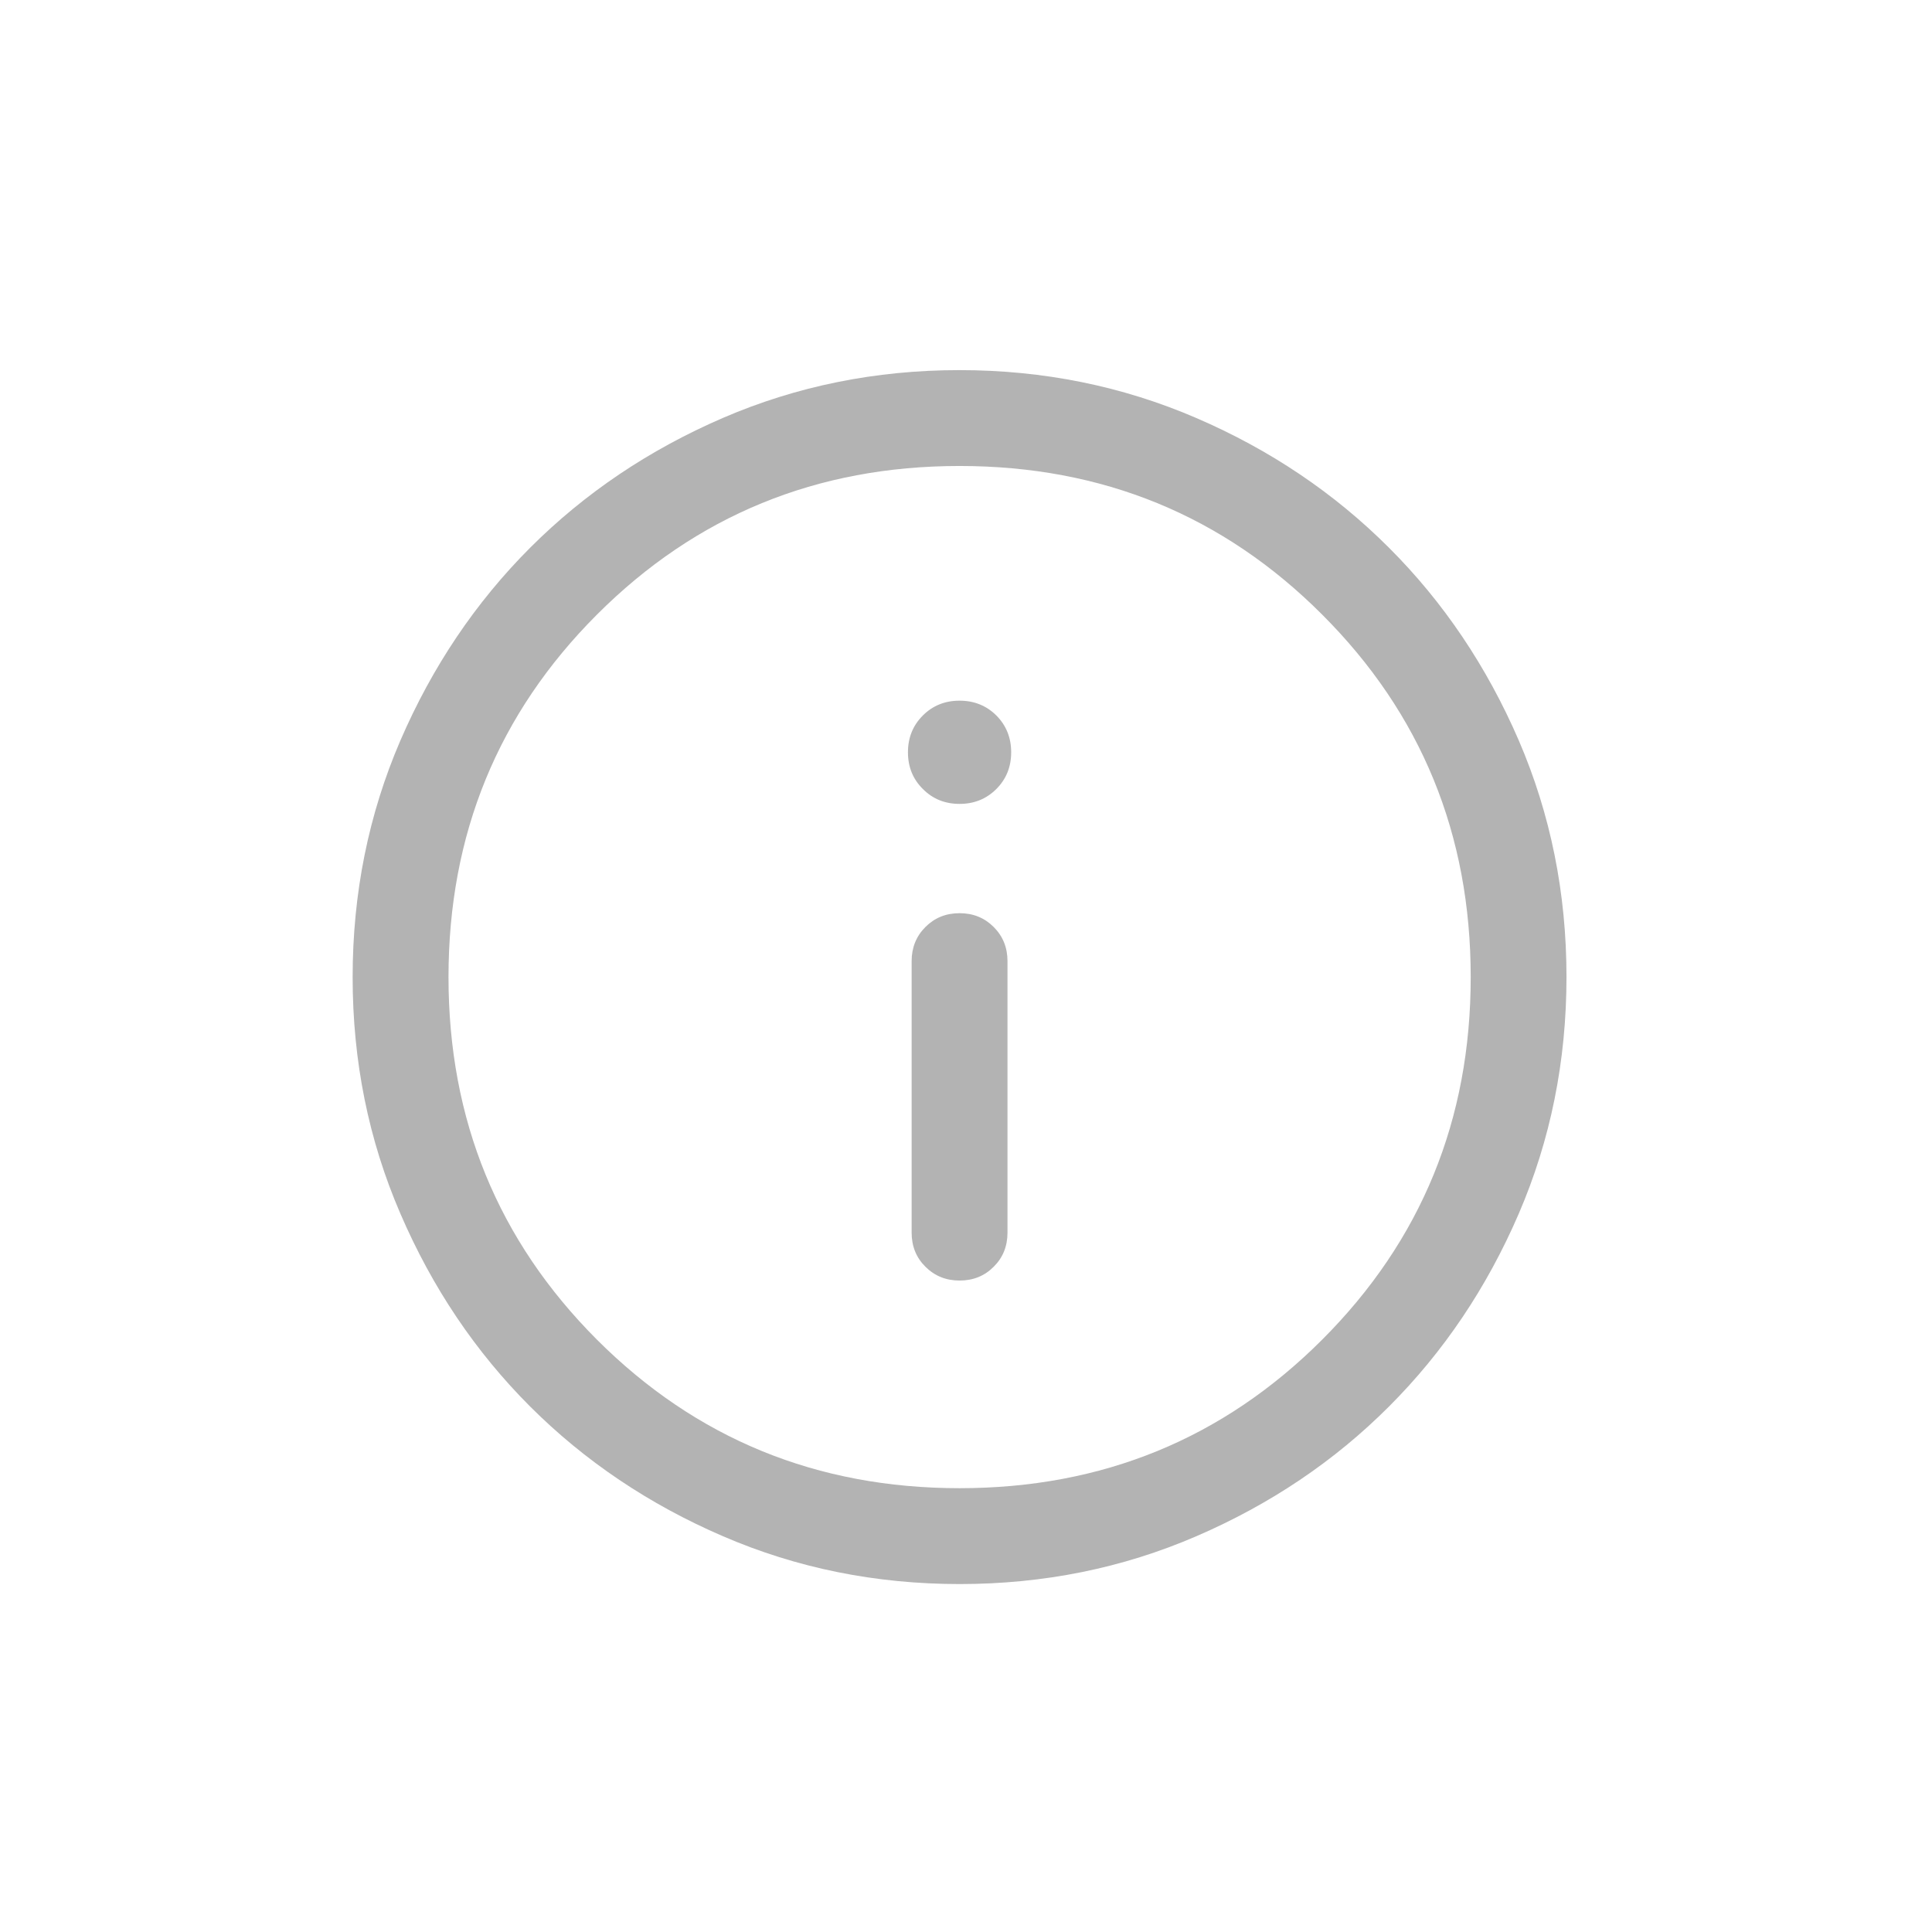
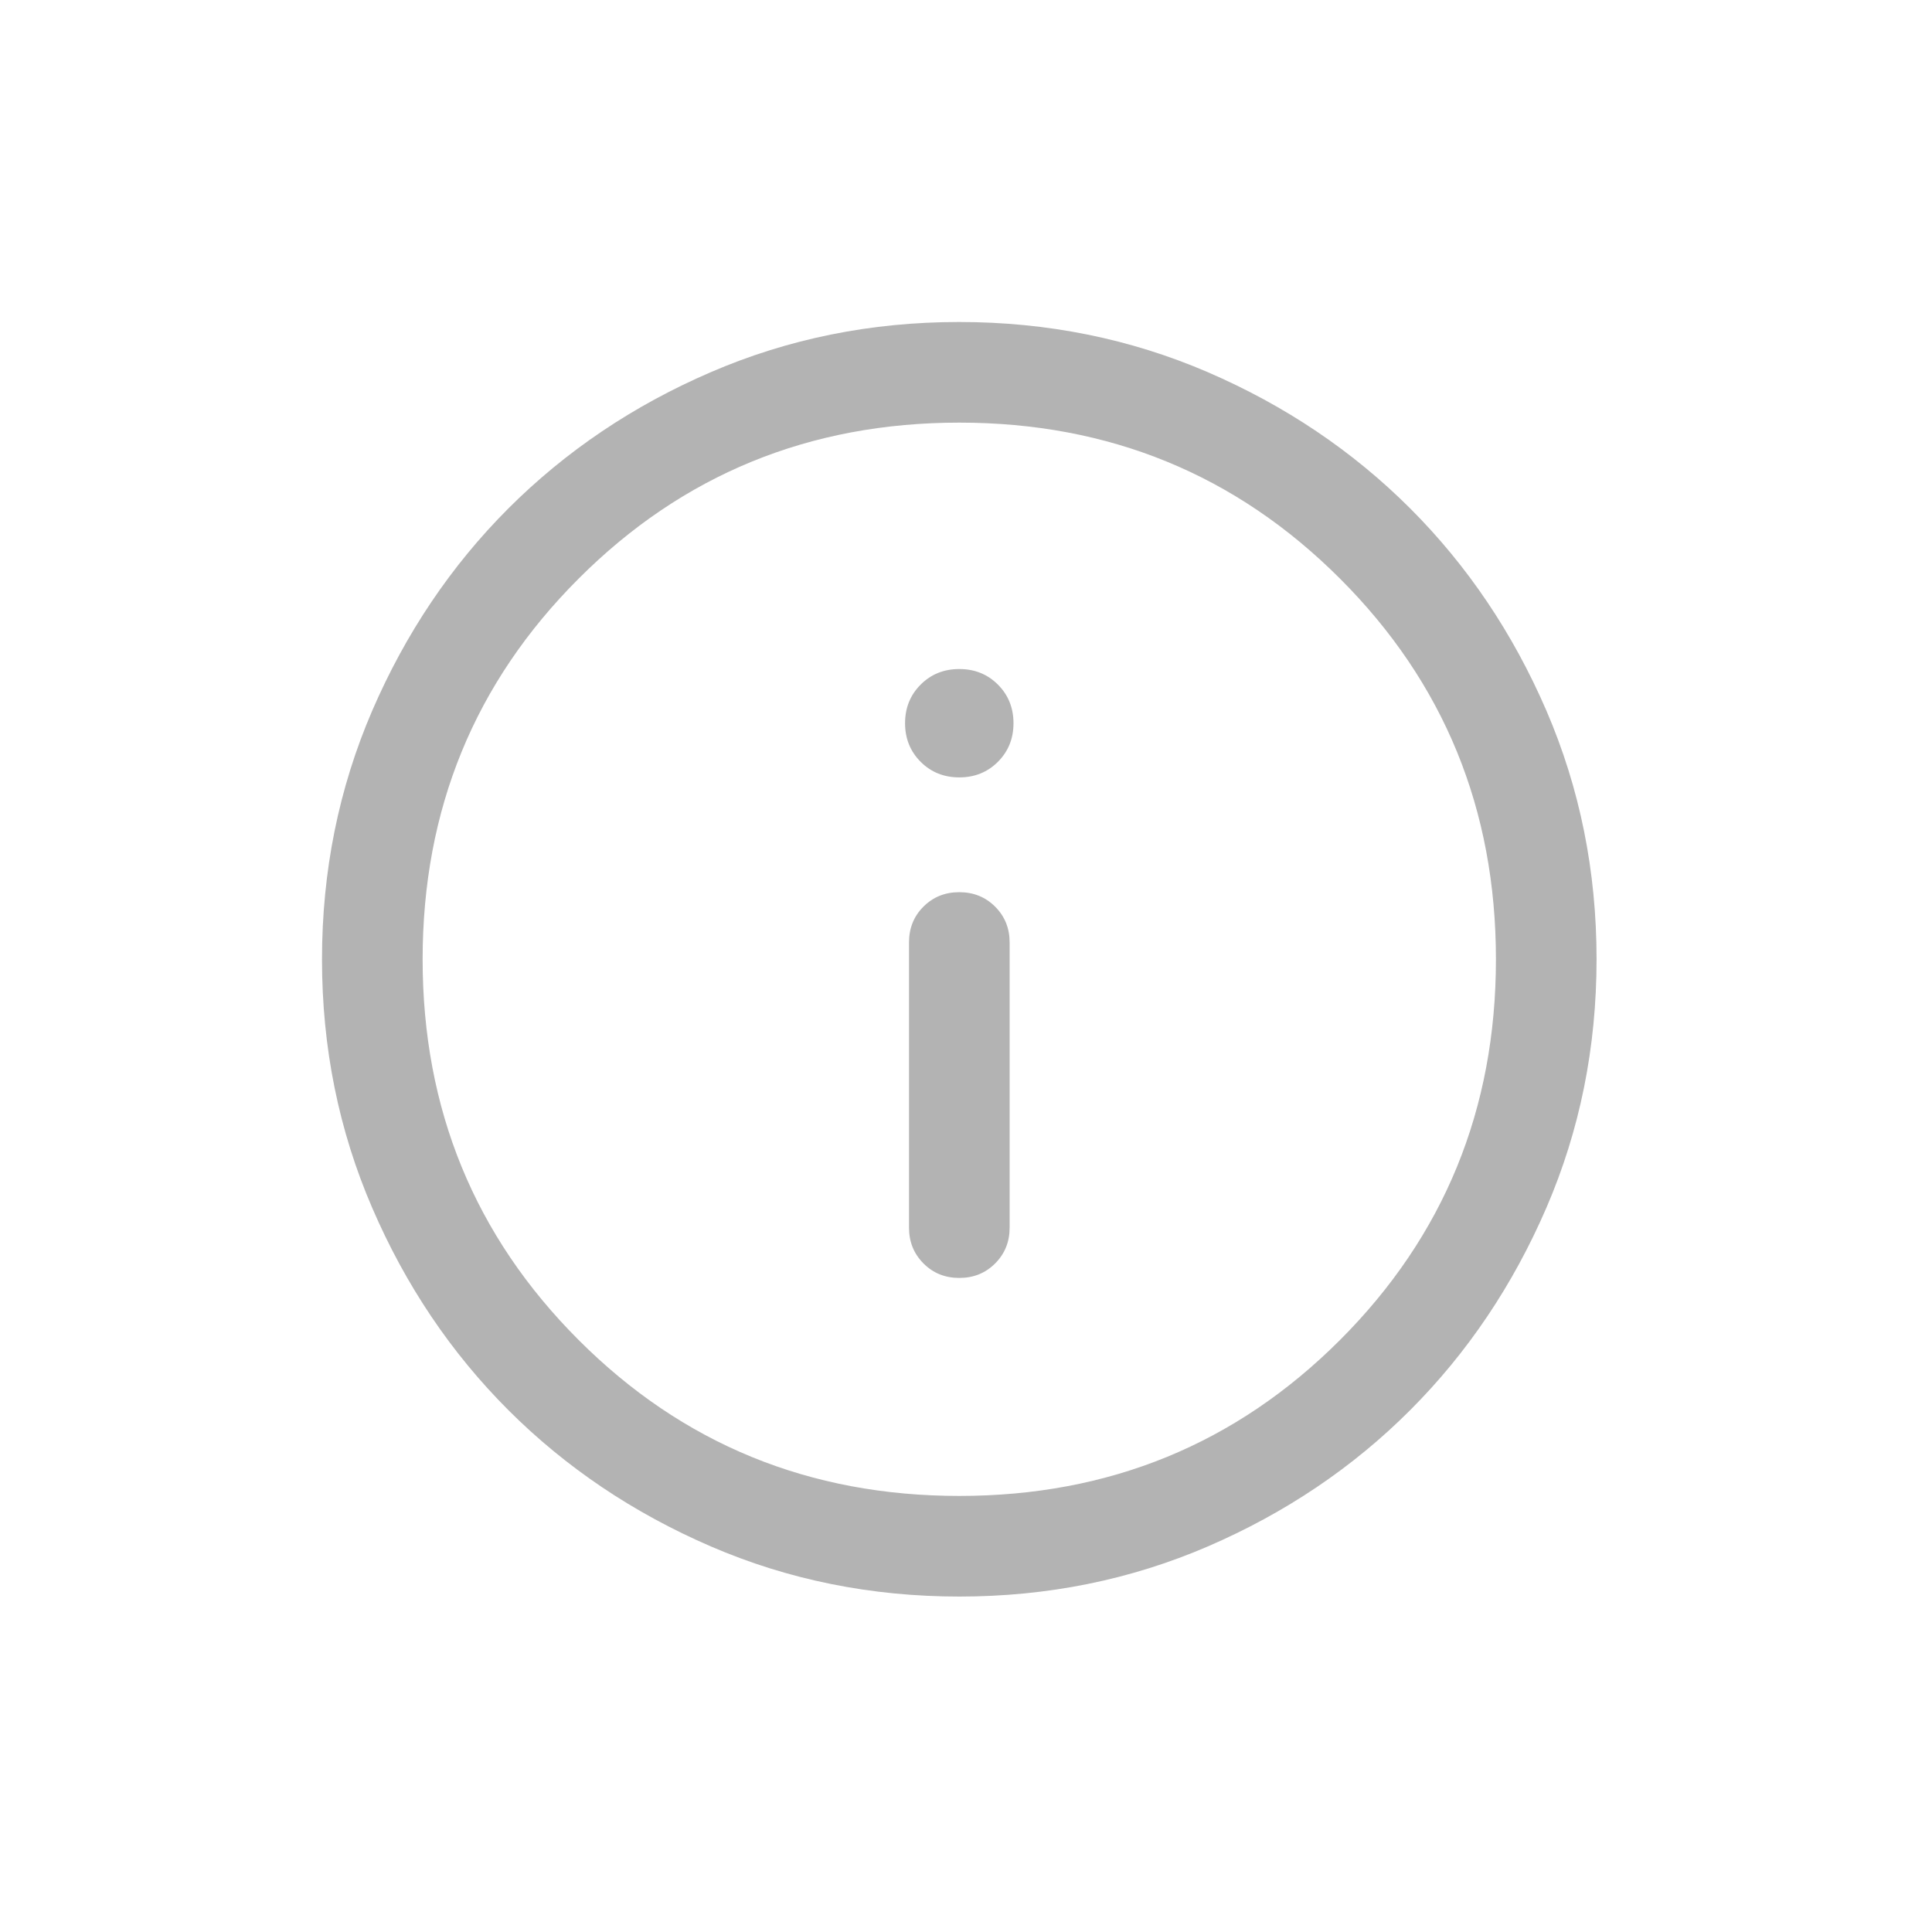
- <svg xmlns="http://www.w3.org/2000/svg" width="21" height="21" viewBox="0 0 21 21" fill="none">
-   <path d="M10.43 13.919C10.578 13.919 10.702 13.869 10.801 13.769C10.901 13.67 10.951 13.546 10.951 13.398V10.447C10.951 10.3 10.901 10.176 10.801 10.076C10.701 9.976 10.578 9.926 10.43 9.926C10.282 9.926 10.159 9.976 10.059 10.076C9.959 10.176 9.909 10.3 9.909 10.447V13.398C9.909 13.546 9.959 13.67 10.059 13.769C10.159 13.869 10.283 13.919 10.43 13.919ZM10.43 8.738C10.589 8.738 10.722 8.684 10.83 8.576C10.937 8.469 10.991 8.336 10.991 8.177C10.991 8.018 10.937 7.885 10.83 7.777C10.722 7.67 10.589 7.616 10.43 7.616C10.271 7.616 10.138 7.67 10.031 7.777C9.923 7.885 9.869 8.018 9.869 8.177C9.869 8.336 9.923 8.469 10.031 8.576C10.138 8.684 10.271 8.738 10.43 8.738ZM10.431 17.218C9.519 17.218 8.661 17.045 7.858 16.698C7.055 16.352 6.357 15.882 5.763 15.289C5.169 14.695 4.699 13.997 4.353 13.194C4.006 12.392 3.833 11.534 3.833 10.622C3.833 9.709 4.006 8.852 4.352 8.049C4.699 7.246 5.169 6.548 5.762 5.954C6.356 5.36 7.054 4.89 7.857 4.543C8.659 4.197 9.517 4.023 10.429 4.023C11.341 4.023 12.199 4.197 13.002 4.543C13.805 4.889 14.503 5.359 15.097 5.953C15.691 6.546 16.161 7.245 16.508 8.047C16.854 8.85 17.027 9.707 17.027 10.619C17.027 11.532 16.854 12.39 16.508 13.193C16.162 13.995 15.692 14.694 15.098 15.288C14.505 15.882 13.806 16.352 13.004 16.698C12.201 17.045 11.344 17.218 10.431 17.218ZM10.43 16.176C11.981 16.176 13.295 15.638 14.371 14.562C15.448 13.485 15.986 12.172 15.986 10.621C15.986 9.07 15.448 7.756 14.371 6.68C13.295 5.603 11.981 5.065 10.43 5.065C8.879 5.065 7.566 5.603 6.489 6.68C5.413 7.756 4.875 9.07 4.875 10.621C4.875 12.172 5.413 13.485 6.489 14.562C7.566 15.638 8.879 16.176 10.43 16.176Z" fill="#B3B3B3" />
+ <svg xmlns="http://www.w3.org/2000/svg" width="24" height="24" viewBox="0 0 24 24" fill="none">
+   <path d="M11.917 15.875C12.094 15.875 12.242 15.815 12.362 15.695C12.482 15.575 12.542 15.427 12.542 15.25V11.708C12.542 11.531 12.482 11.383 12.362 11.263C12.242 11.143 12.094 11.083 11.916 11.083C11.739 11.083 11.591 11.143 11.471 11.263C11.351 11.383 11.292 11.531 11.292 11.708V15.25C11.292 15.427 11.352 15.575 11.472 15.695C11.591 15.815 11.74 15.875 11.917 15.875ZM11.917 9.657C12.107 9.657 12.267 9.593 12.396 9.464C12.525 9.335 12.59 9.175 12.59 8.984C12.59 8.793 12.525 8.633 12.396 8.504C12.267 8.375 12.107 8.311 11.917 8.311C11.726 8.311 11.566 8.375 11.437 8.504C11.308 8.633 11.243 8.793 11.243 8.984C11.243 9.175 11.308 9.335 11.437 9.464C11.566 9.593 11.726 9.657 11.917 9.657ZM11.918 19.833C10.823 19.833 9.794 19.626 8.83 19.21C7.867 18.794 7.029 18.23 6.316 17.518C5.604 16.806 5.039 15.968 4.624 15.005C4.208 14.042 4 13.013 4 11.918C4 10.823 4.208 9.794 4.623 8.83C5.039 7.867 5.603 7.029 6.315 6.316C7.028 5.604 7.865 5.039 8.828 4.624C9.791 4.208 10.82 4 11.915 4C13.01 4 14.039 4.208 15.003 4.623C15.966 5.039 16.804 5.603 17.517 6.315C18.23 7.028 18.794 7.865 19.21 8.828C19.625 9.791 19.833 10.82 19.833 11.915C19.833 13.01 19.626 14.039 19.21 15.003C18.794 15.966 18.23 16.804 17.518 17.517C16.806 18.23 15.968 18.794 15.005 19.21C14.042 19.625 13.013 19.833 11.918 19.833ZM11.917 18.583C13.778 18.583 15.354 17.938 16.646 16.646C17.938 15.354 18.583 13.778 18.583 11.917C18.583 10.056 17.938 8.479 16.646 7.188C15.354 5.896 13.778 5.25 11.917 5.25C10.056 5.25 8.479 5.896 7.188 7.188C5.896 8.479 5.25 10.056 5.25 11.917C5.25 13.778 5.896 15.354 7.188 16.646C8.479 17.938 10.056 18.583 11.917 18.583Z" fill="#B3B3B3" />
</svg>
